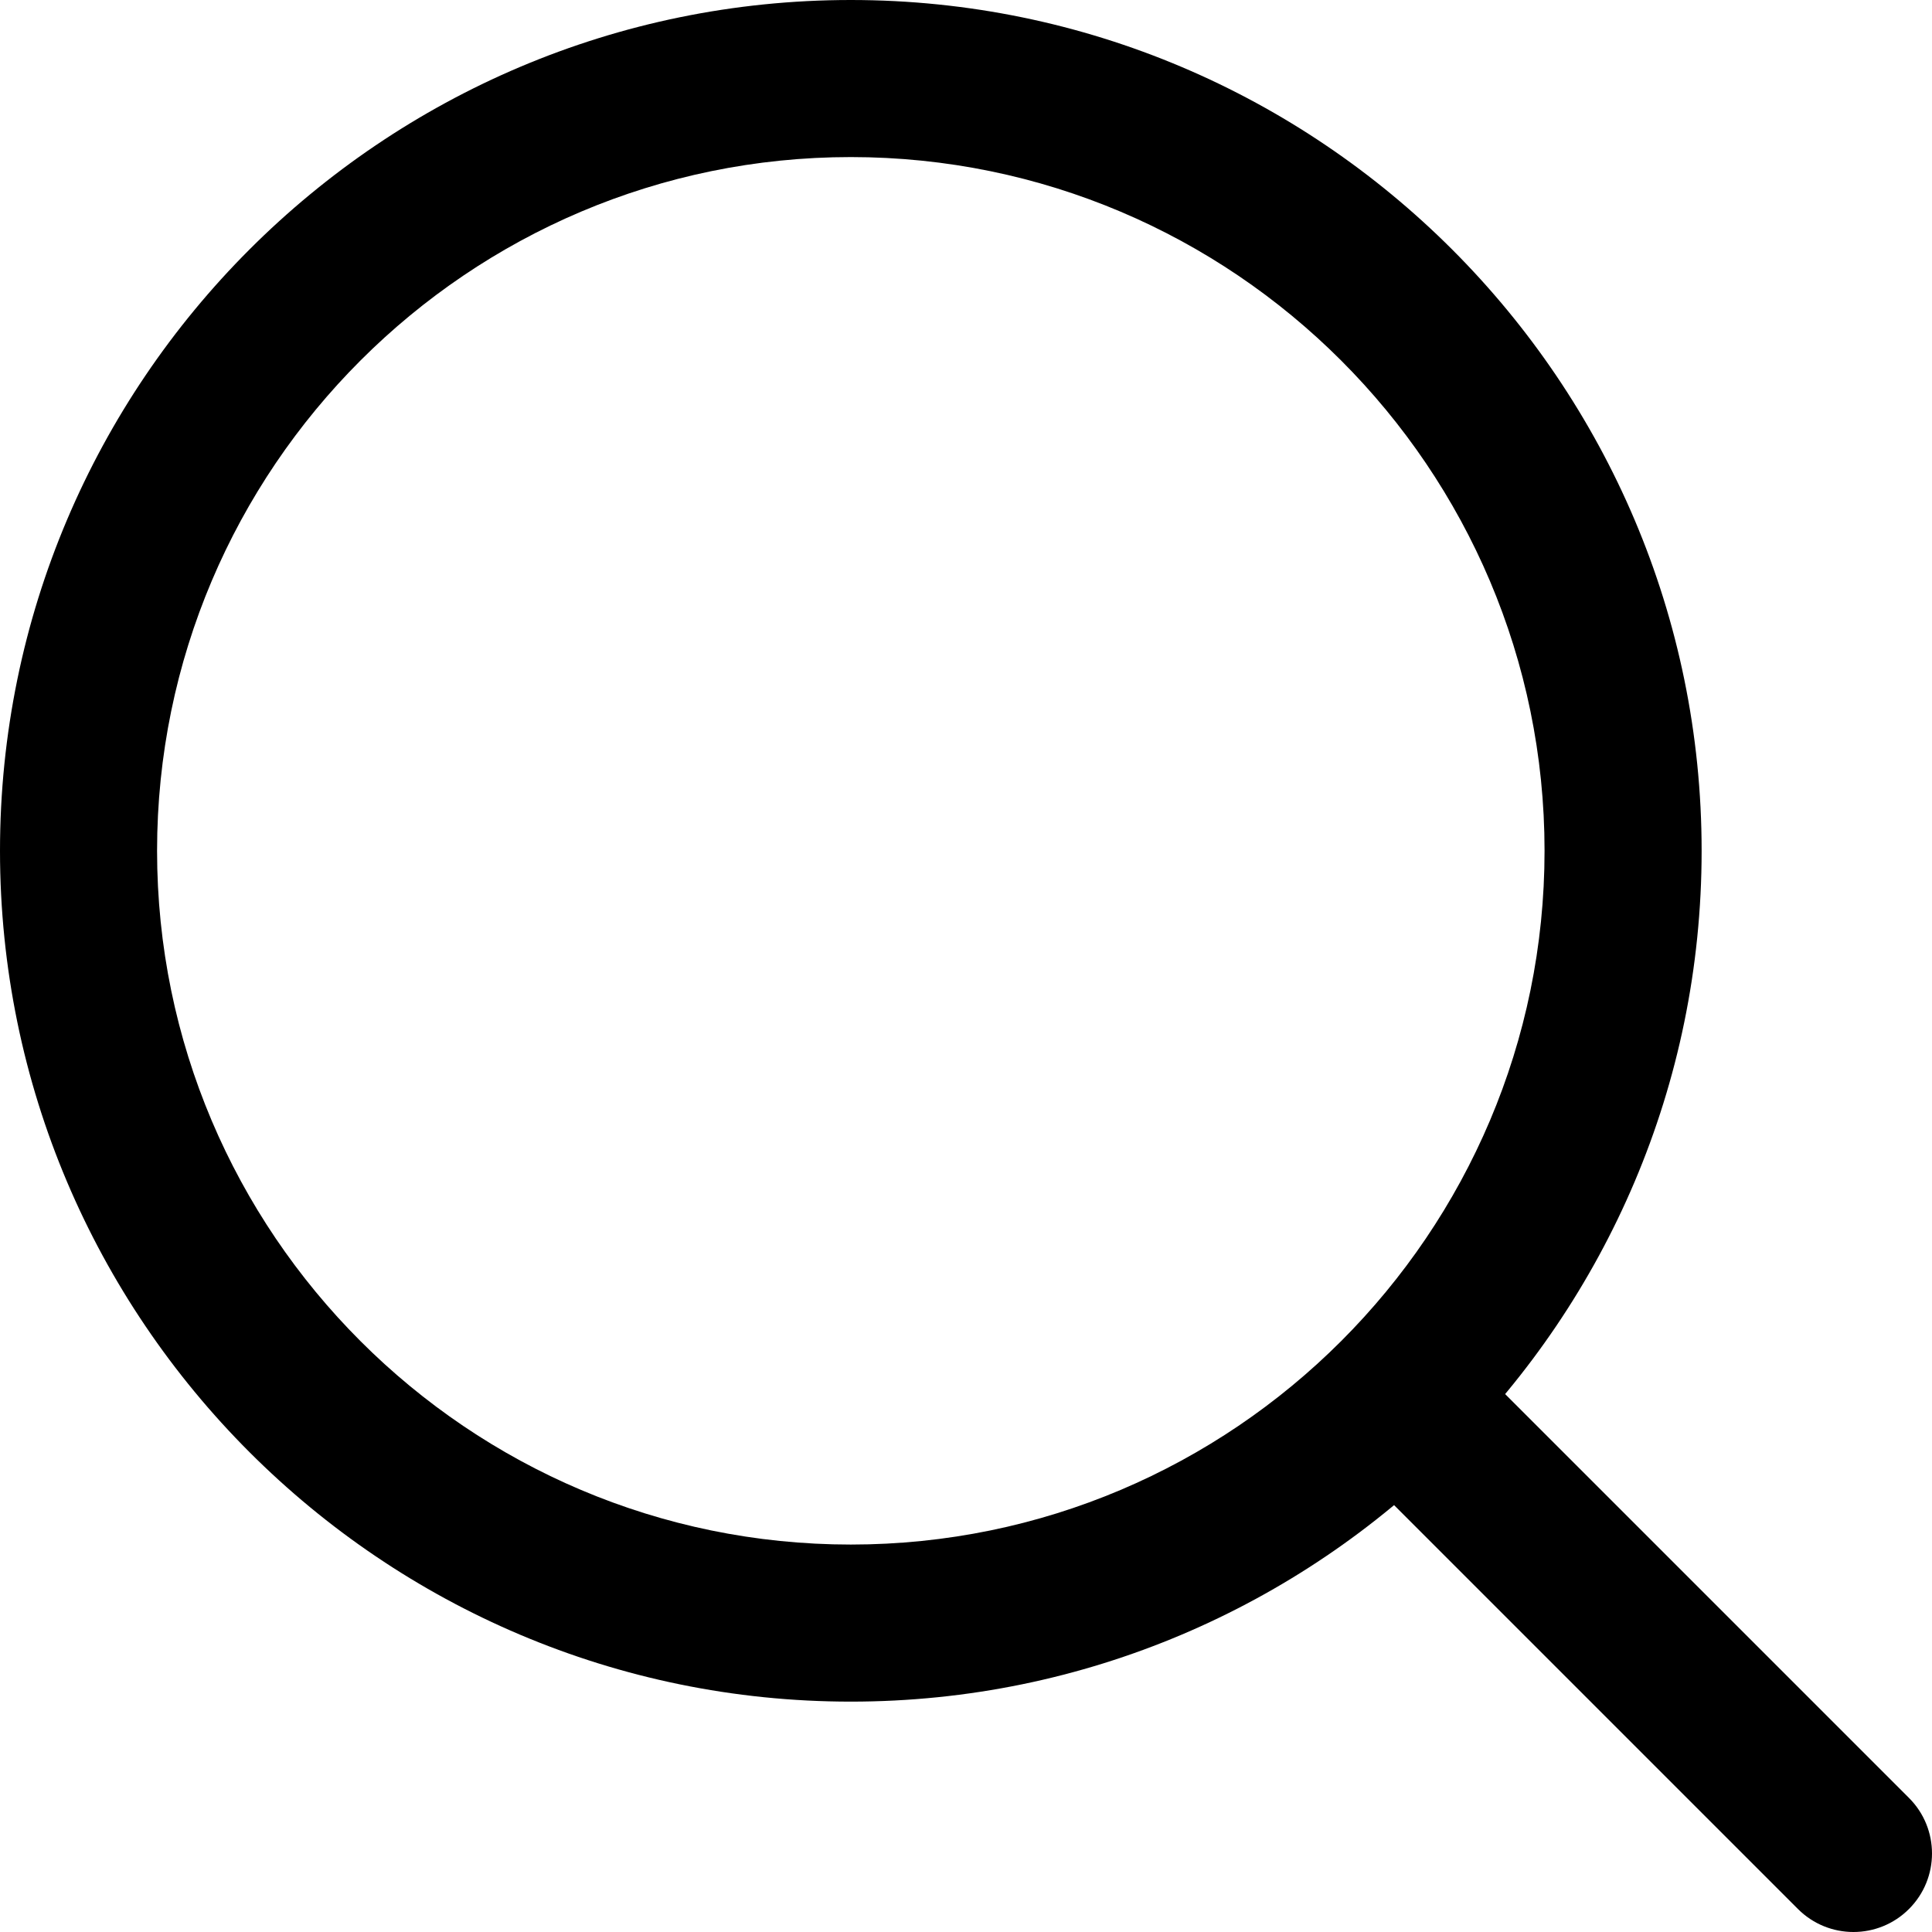
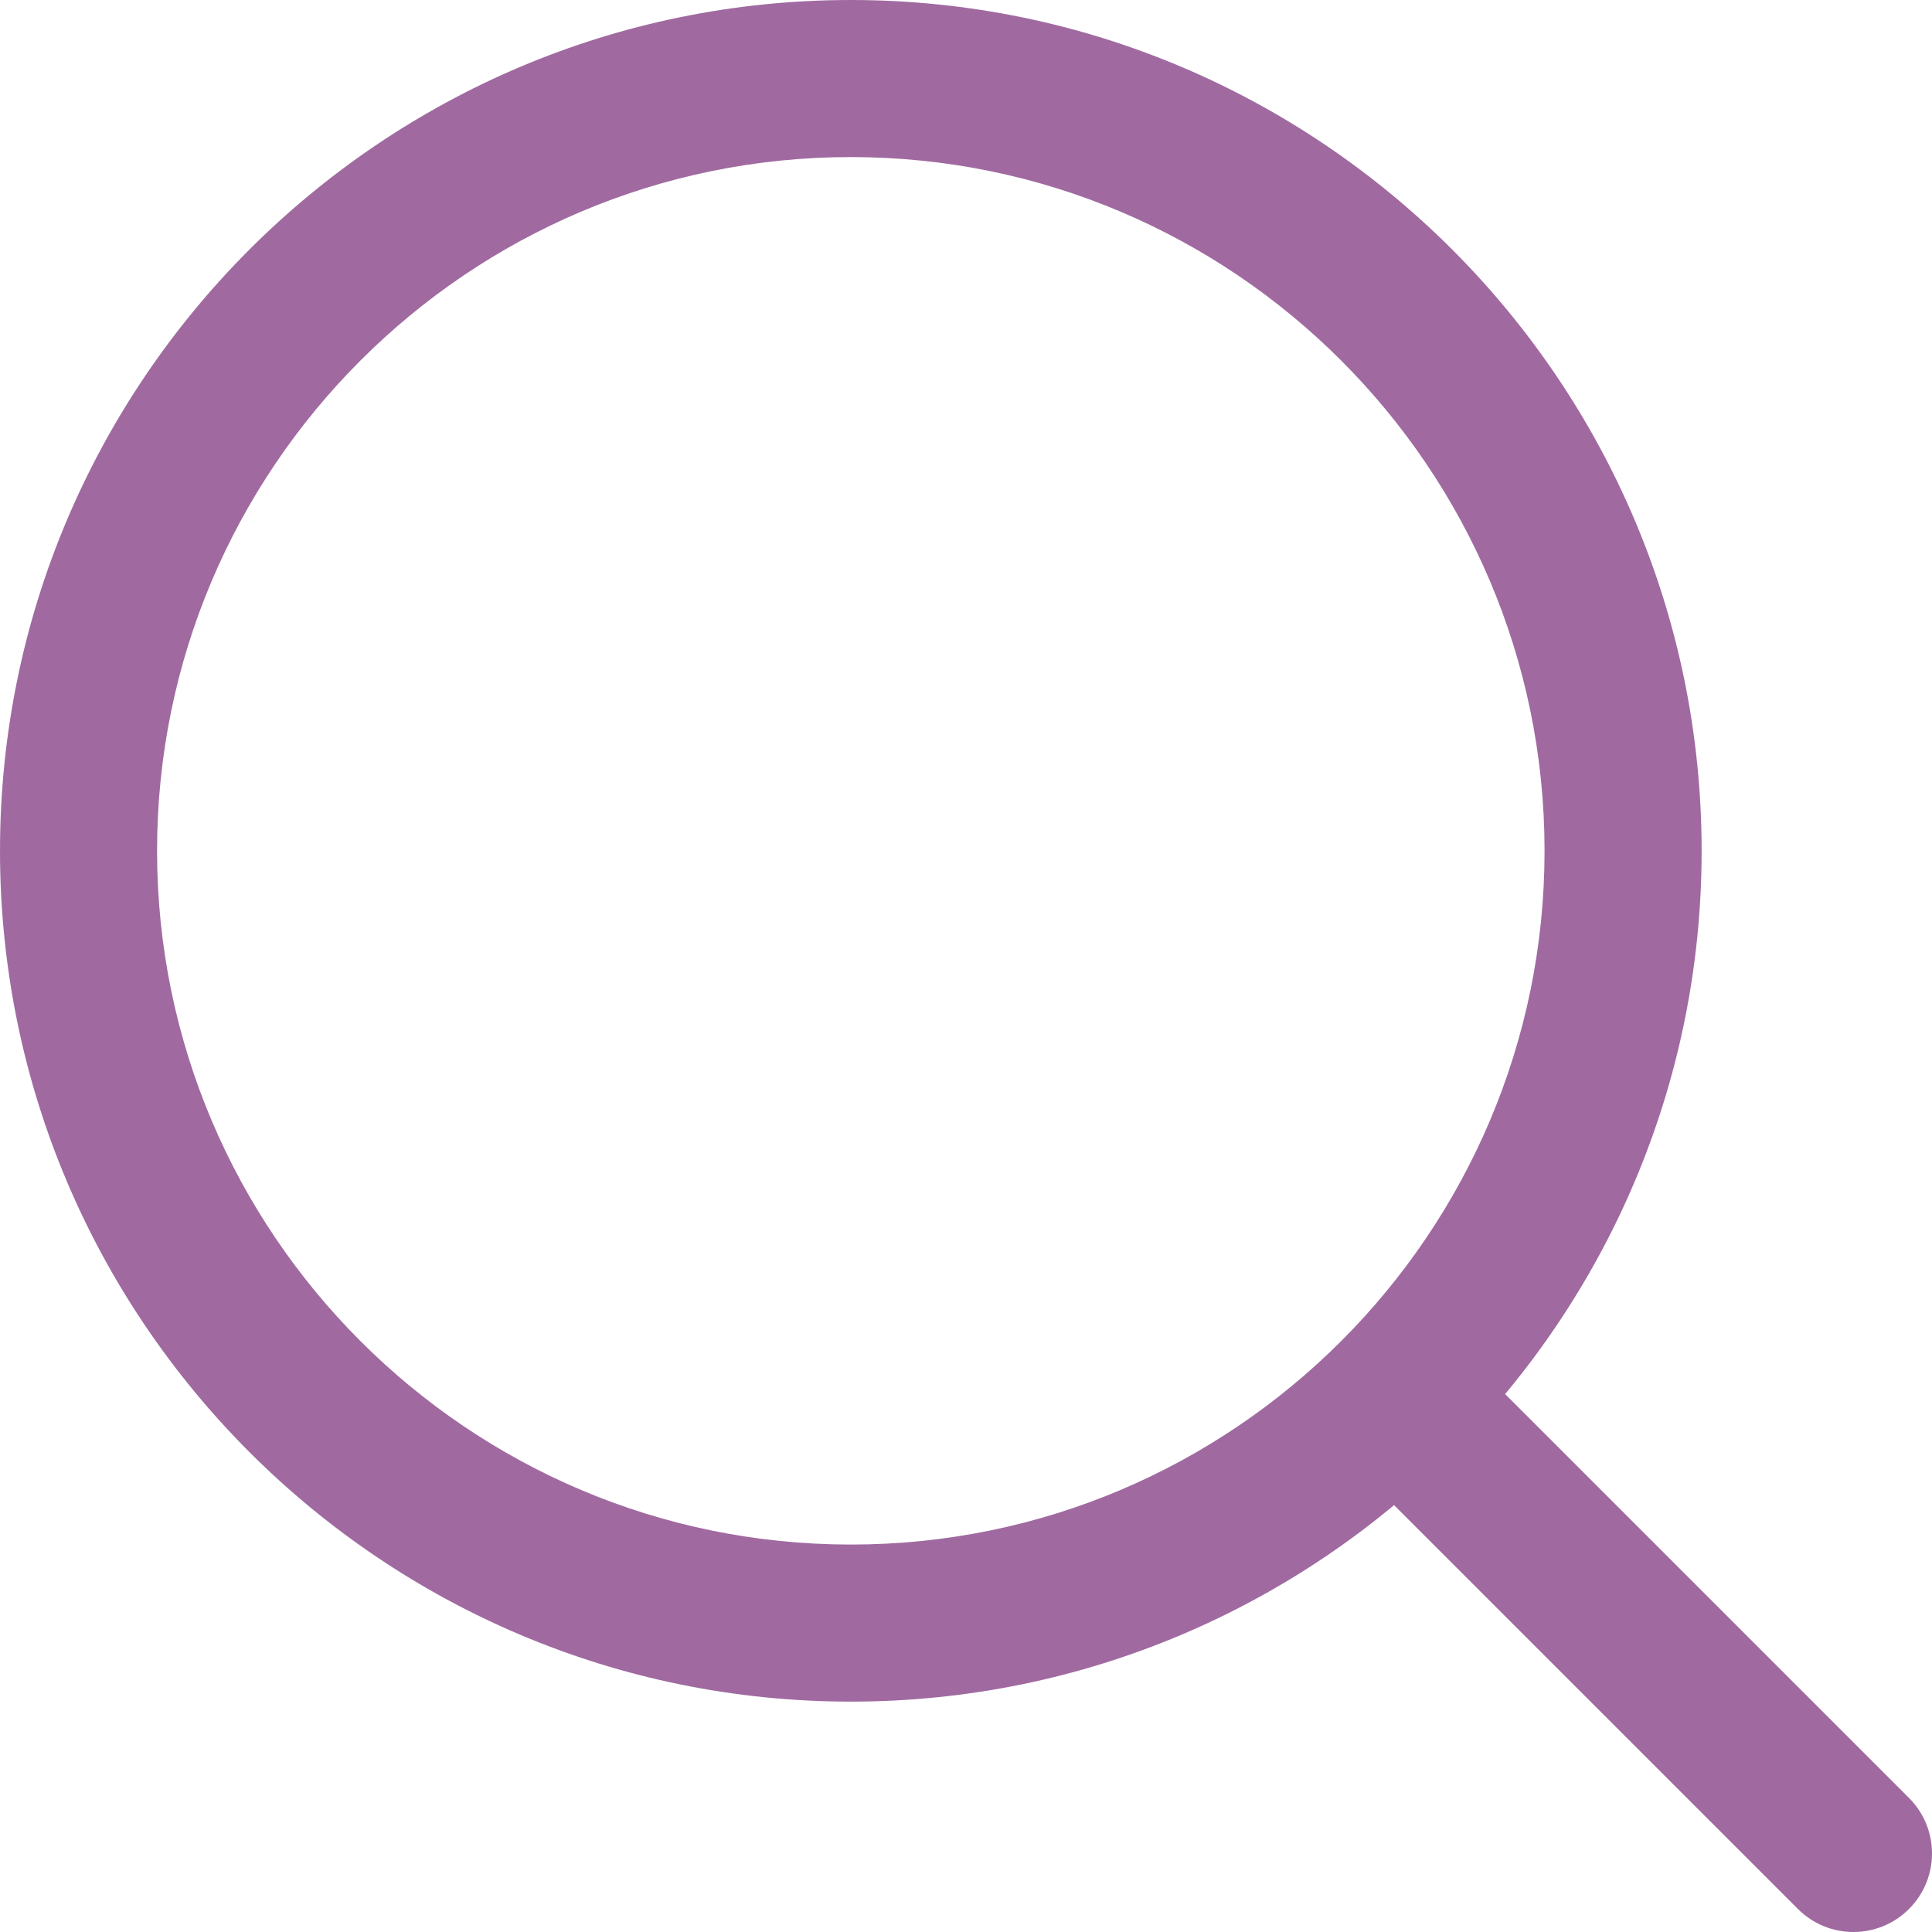
<svg xmlns="http://www.w3.org/2000/svg" version="1.1" id="Capa_1" x="0px" y="0px" viewBox="0 0 512 512" style="enable-background:new 0 0 512 512;" xml:space="preserve">
  <g>
    <g>
-       <path d="M225.474,0C101.151,0,0,101.151,0,225.474c0,124.33,101.151,225.474,225.474,225.474    c124.33,0,225.474-101.144,225.474-225.474C450.948,101.151,349.804,0,225.474,0z M225.474,409.323    c-101.373,0-183.848-82.475-183.848-183.848S124.101,41.626,225.474,41.626s183.848,82.475,183.848,183.848    S326.847,409.323,225.474,409.323z" />
+       <path d="M225.474,0C101.151,0,0,101.151,0,225.474c0,124.33,101.151,225.474,225.474,225.474    c124.33,0,225.474-101.144,225.474-225.474C450.948,101.151,349.804,0,225.474,0z M225.474,409.323    c-101.373,0-183.848-82.475-183.848-183.848S124.101,41.626,225.474,41.626s183.848,82.475,183.848,183.848    S326.847,409.323,225.474,409.323z" fill="#A06AA1" />
    </g>
  </g>
  <g>
    <g>
-       <path d="M505.902,476.472L386.574,357.144c-8.131-8.131-21.299-8.131-29.43,0c-8.131,8.124-8.131,21.306,0,29.43l119.328,119.328    c4.065,4.065,9.387,6.098,14.715,6.098c5.321,0,10.649-2.033,14.715-6.098C514.033,497.778,514.033,484.596,505.902,476.472z" />
+       <path d="M505.902,476.472L386.574,357.144c-8.131-8.131-21.299-8.131-29.43,0c-8.131,8.124-8.131,21.306,0,29.43l119.328,119.328    c4.065,4.065,9.387,6.098,14.715,6.098c5.321,0,10.649-2.033,14.715-6.098C514.033,497.778,514.033,484.596,505.902,476.472z" fill="#A06AA1" />
    </g>
  </g>
  <g>
</g>
  <g>
</g>
  <g>
</g>
  <g>
</g>
  <g>
</g>
  <g>
</g>
  <g>
</g>
  <g>
</g>
  <g>
</g>
  <g>
</g>
  <g>
</g>
  <g>
</g>
  <g>
</g>
  <g>
</g>
  <g>
</g>
</svg>
